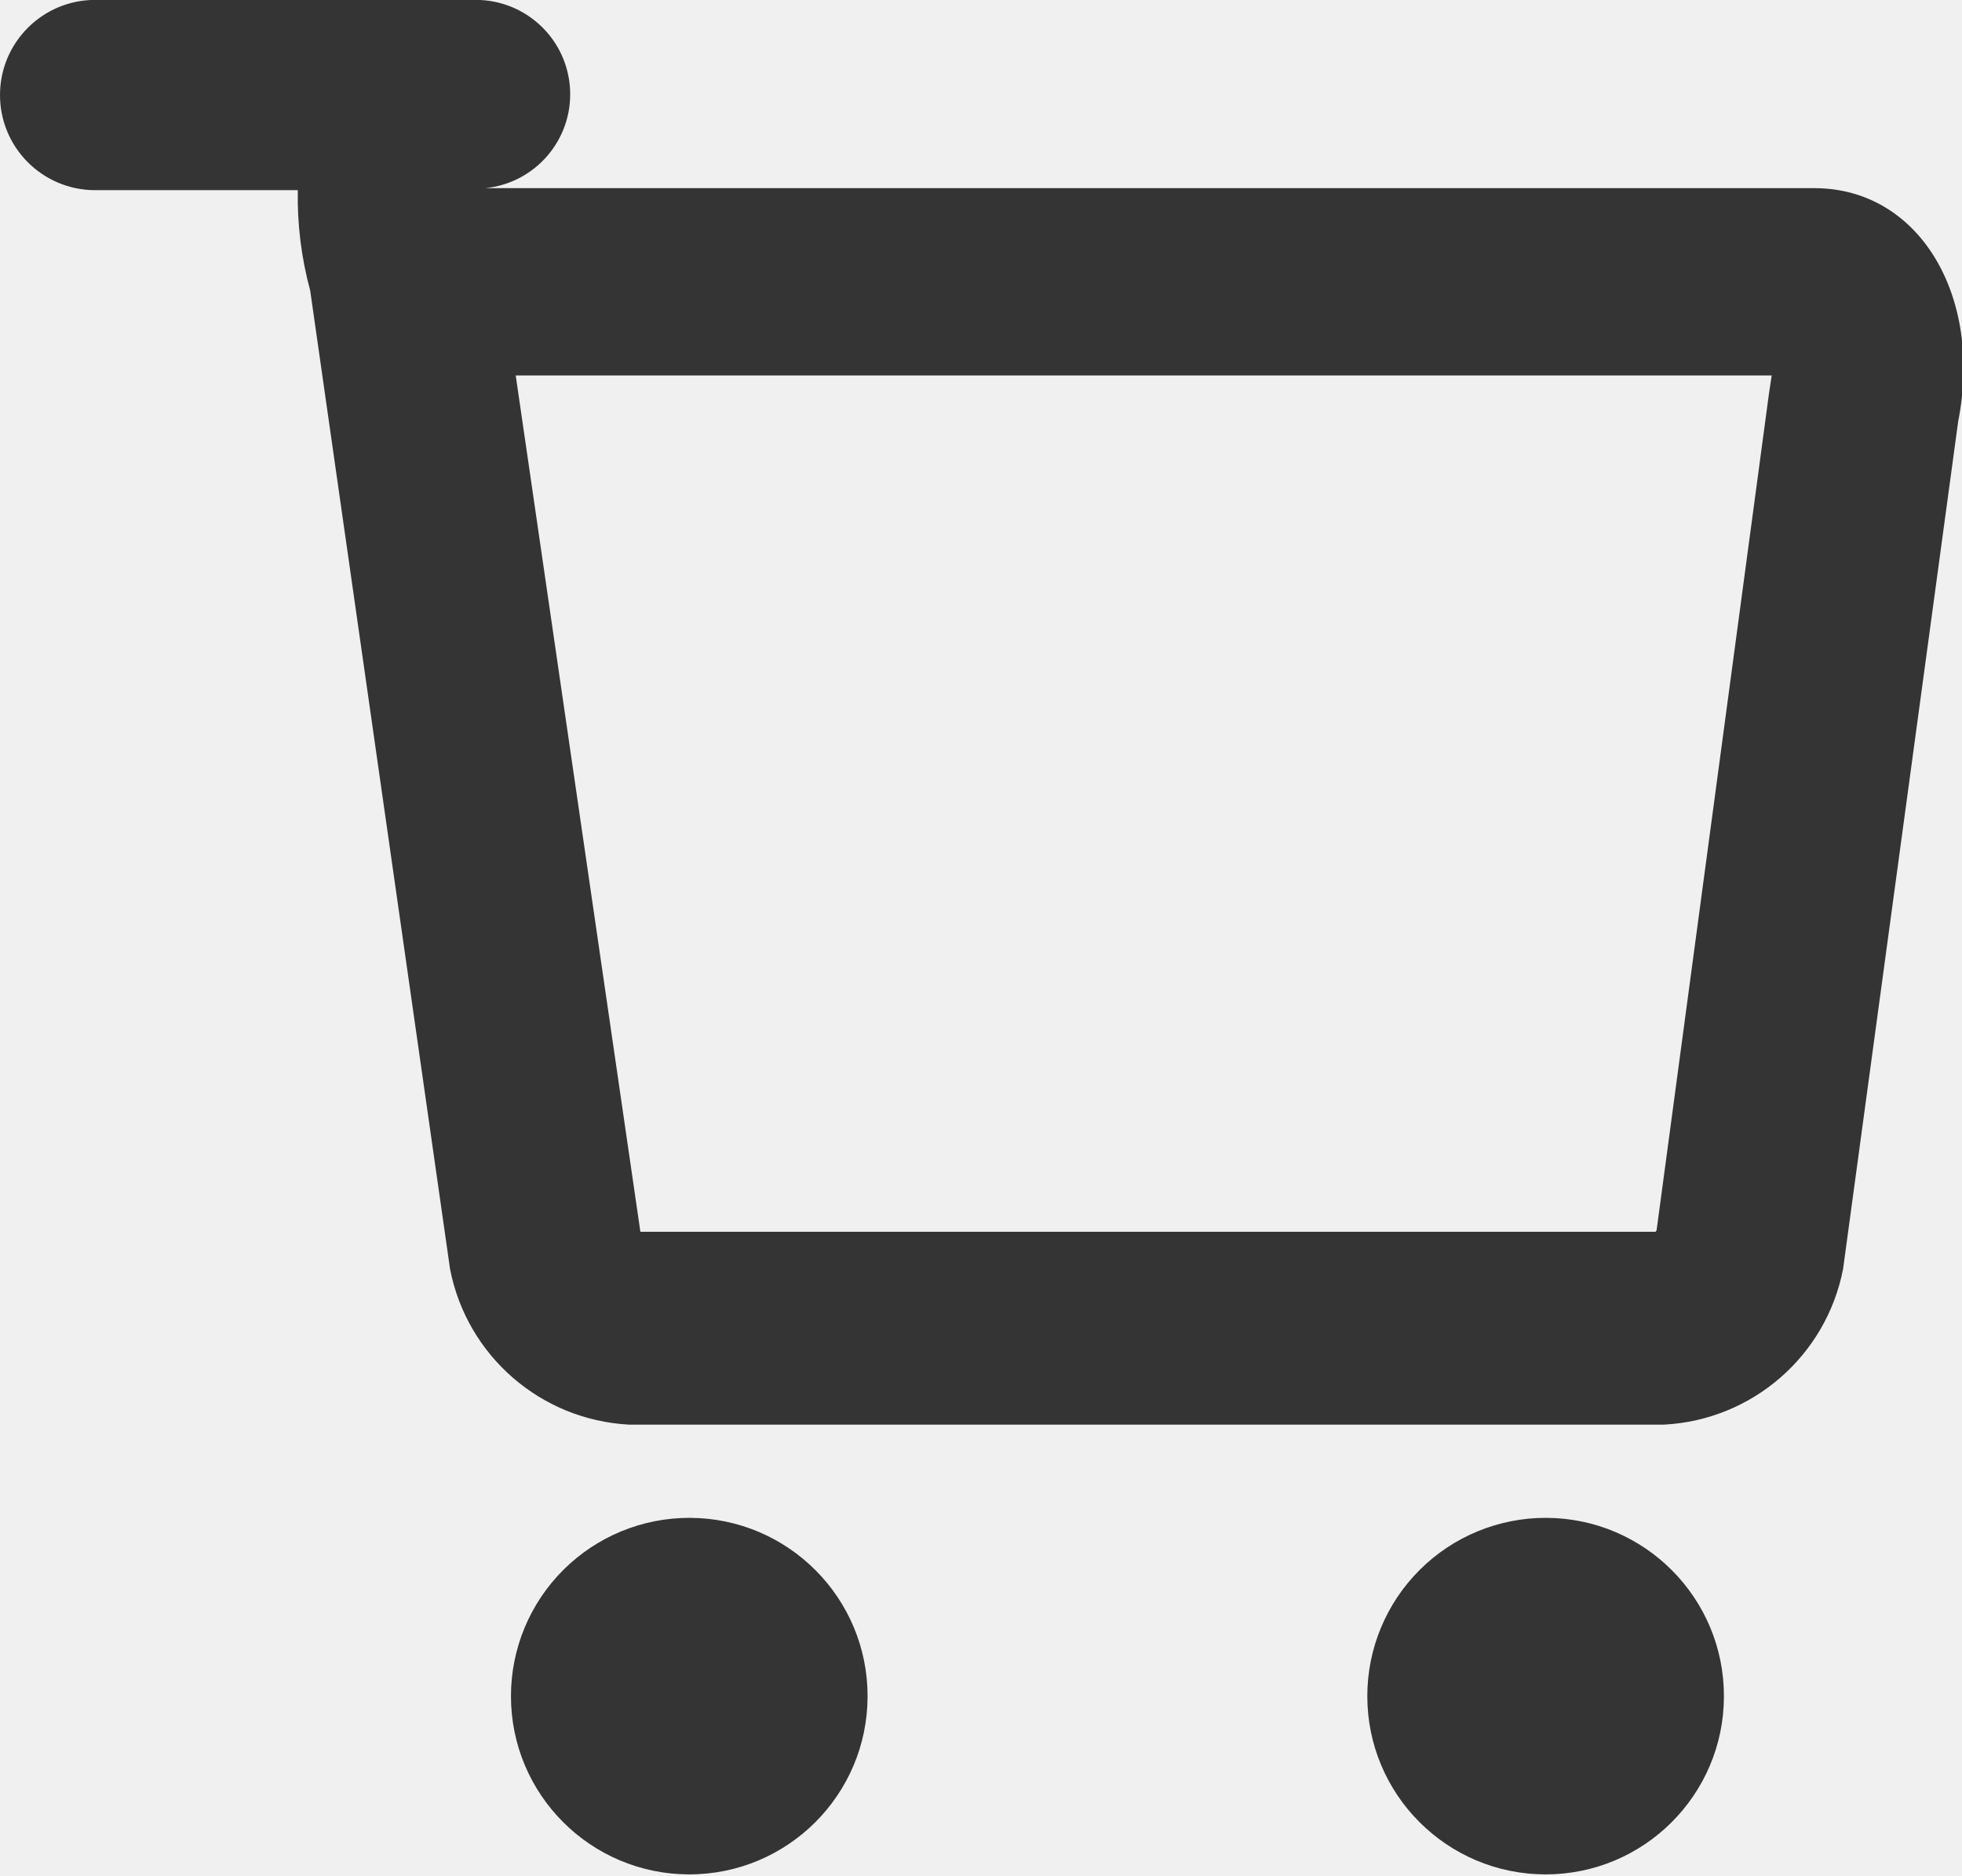
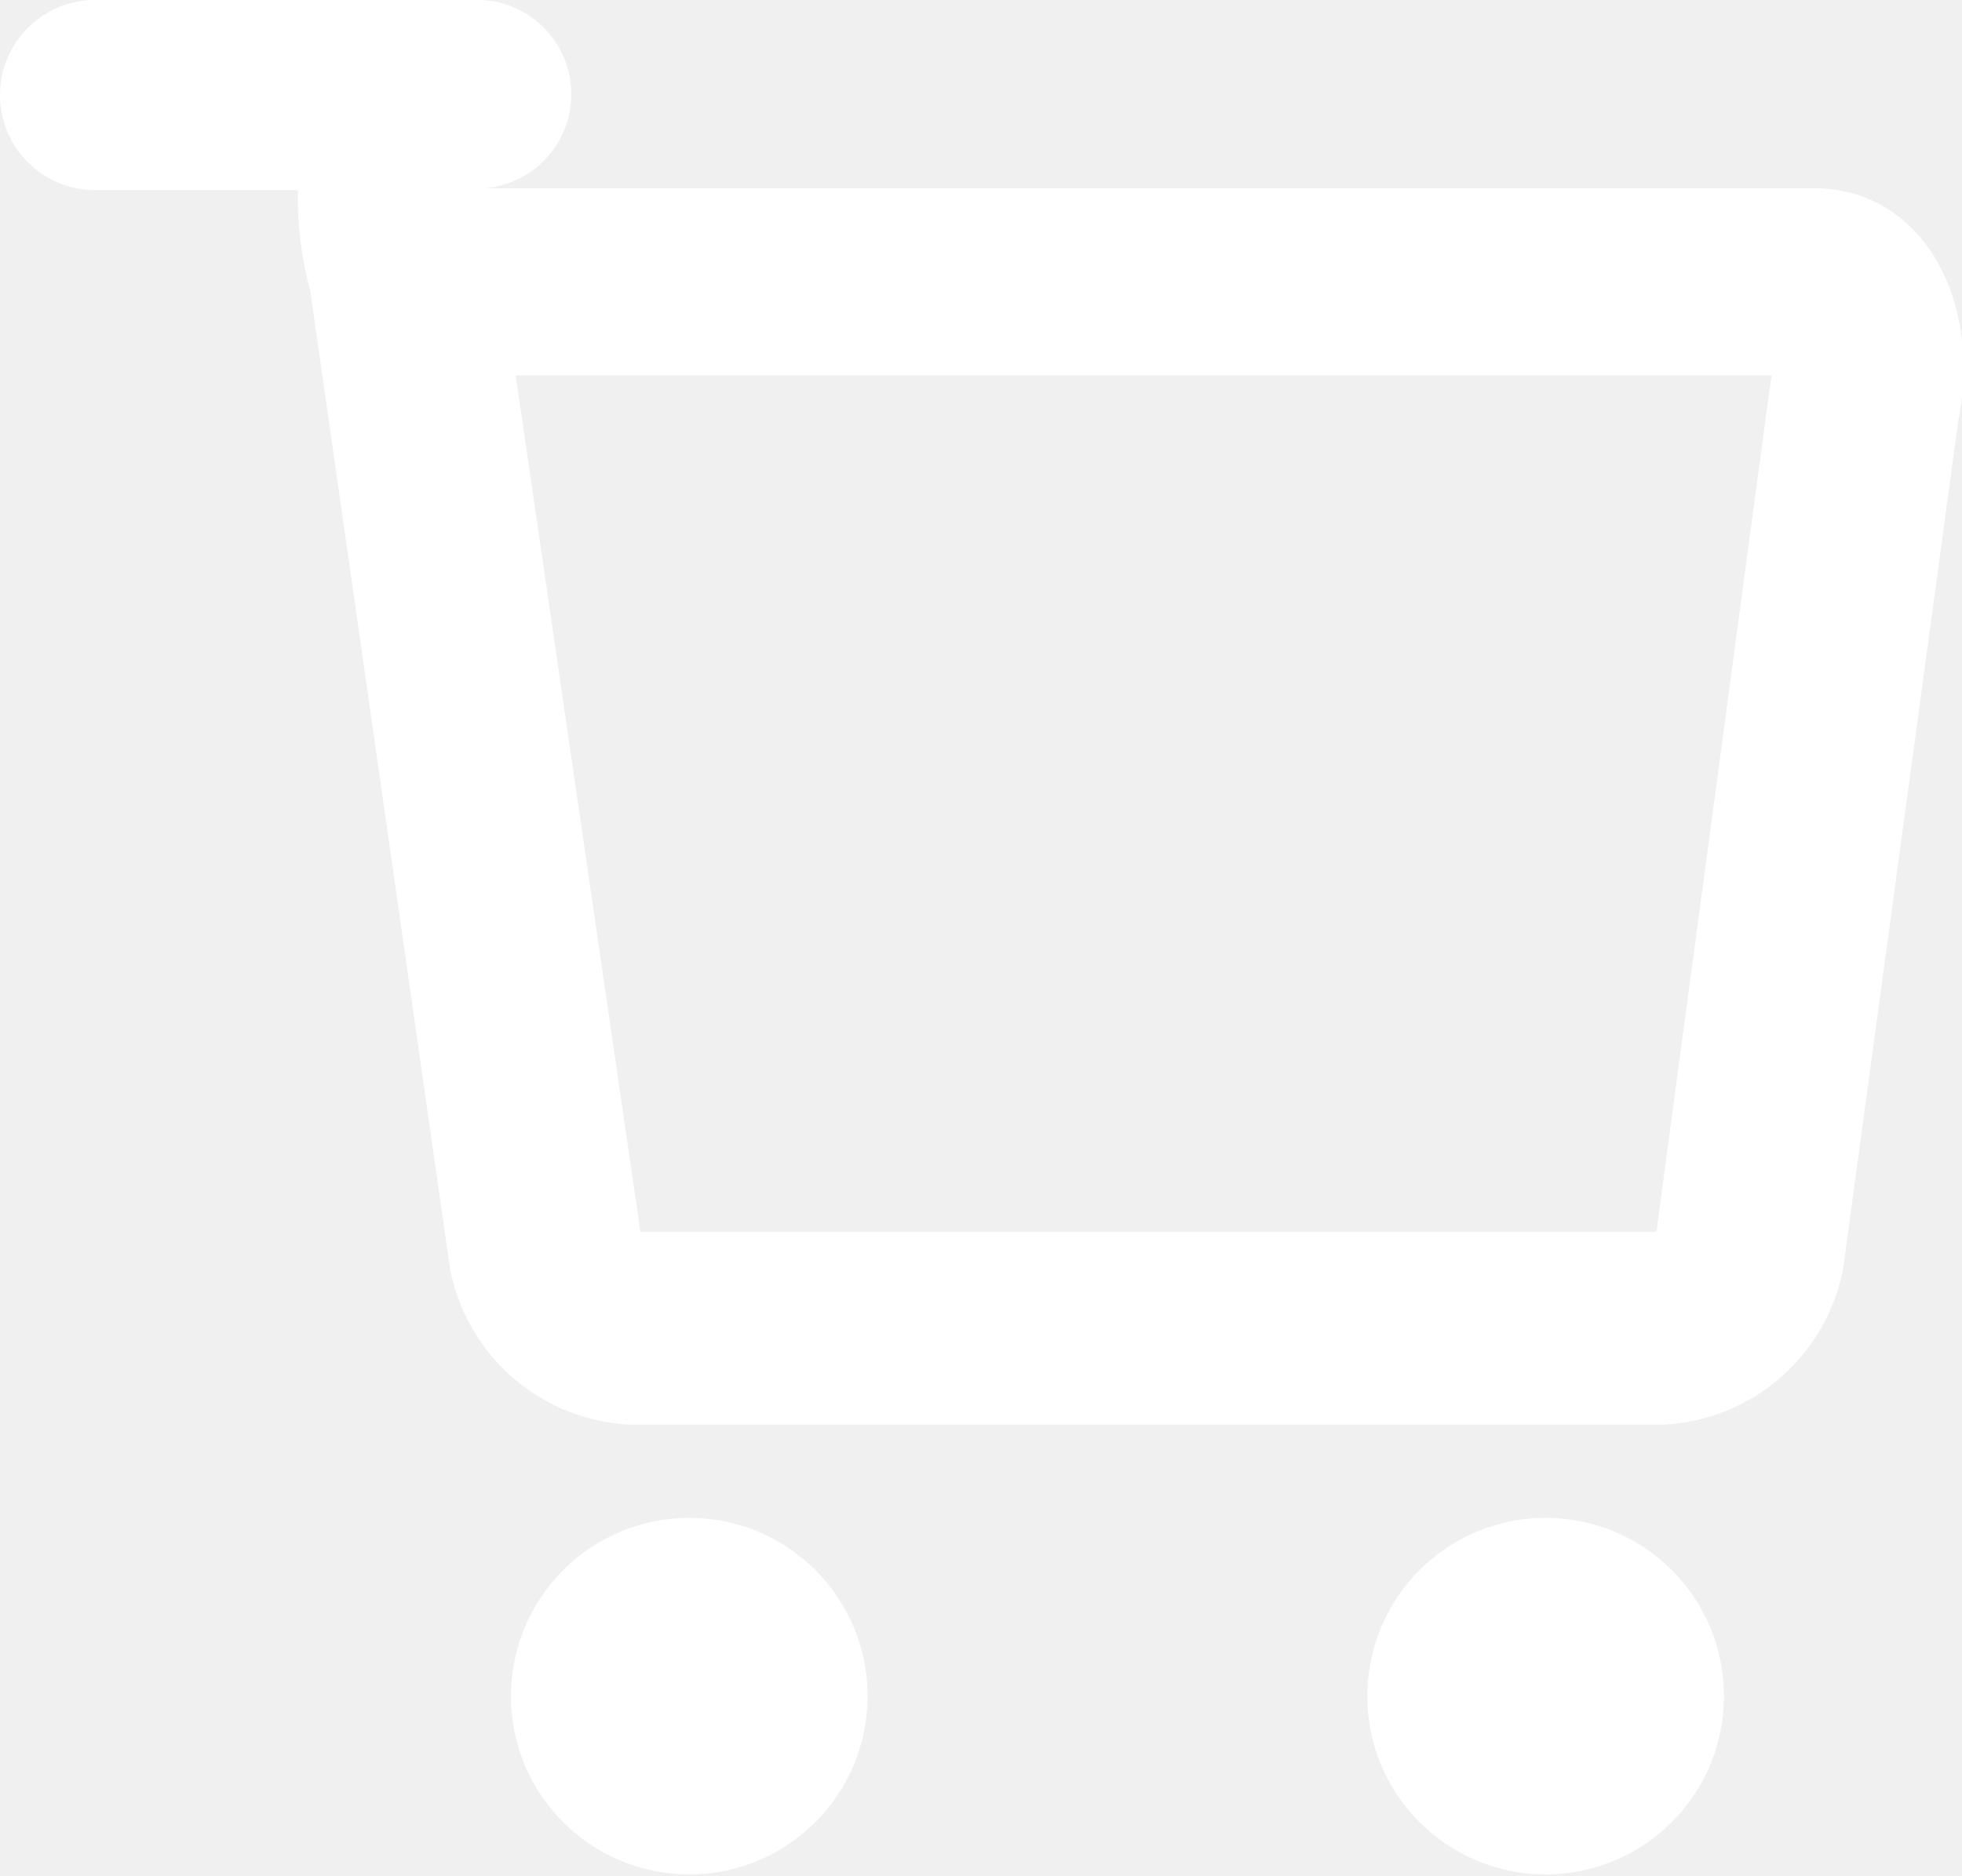
<svg xmlns="http://www.w3.org/2000/svg" width="20.62" height="19.719" viewBox="0 0 20.62 19.719">
  <defs>
    <style>
      .cls-1 {
-         fill: #343434;
+         fill: #fff;
        fill-rule: evenodd;
      }
    </style>
  </defs>
-   <path id="Корзина" class="cls-1" d="M1091.58,33.46l-1.21,8.912a2.025,2.025,0,0,1-1.88,1.635h-10.88a2.025,2.025,0,0,1-1.88-1.635l-1.47-10.287a3.737,3.737,0,0,1-.13-1.055H1072a1,1,0,0,1,0-2h4a0.992,0.992,0,0,1,.1,1.979h13.97C1091.17,31.01,1091.84,32.141,1091.58,33.46Zm-13.85,8.518-1.31-9h13.2l-0.03.2-1.18,8.788a0.033,0.033,0,0,0-.01.014h-10.67Zm0.52,3.009a1.874,1.874,0,1,1-1.88,1.874A1.874,1.874,0,0,1,1078.25,44.987Zm9,0a1.874,1.874,0,1,1-1.88,1.874A1.874,1.874,0,0,1,1087.25,44.987Z" transform="translate(-1071 -29.031)" />
+   <path id="Корзина" class="cls-1" d="M1092.58,33.46l-1.21,8.912a2.025,2.025,0,0,1-1.88,1.635h-10.88a2.025,2.025,0,0,1-1.88-1.635l-1.47-10.287a3.738,3.738,0,0,1-.13-1.055H1073a1,1,0,0,1,0-2h4a0.992,0.992,0,0,1,.1,1.98h13.97C1092.17,31.01,1092.84,32.141,1092.58,33.46Zm-13.85,8.518-1.31-9h13.2l-0.03.2-1.18,8.788a0.033,0.033,0,0,0-.01.014h-10.67Zm0.52,3.009a1.874,1.874,0,1,1-1.88,1.874A1.874,1.874,0,0,1,1079.25,44.987Zm9,0a1.874,1.874,0,1,1-1.88,1.874A1.874,1.874,0,0,1,1088.25,44.987Z" transform="translate(-1072 -29.031)" />
</svg>
